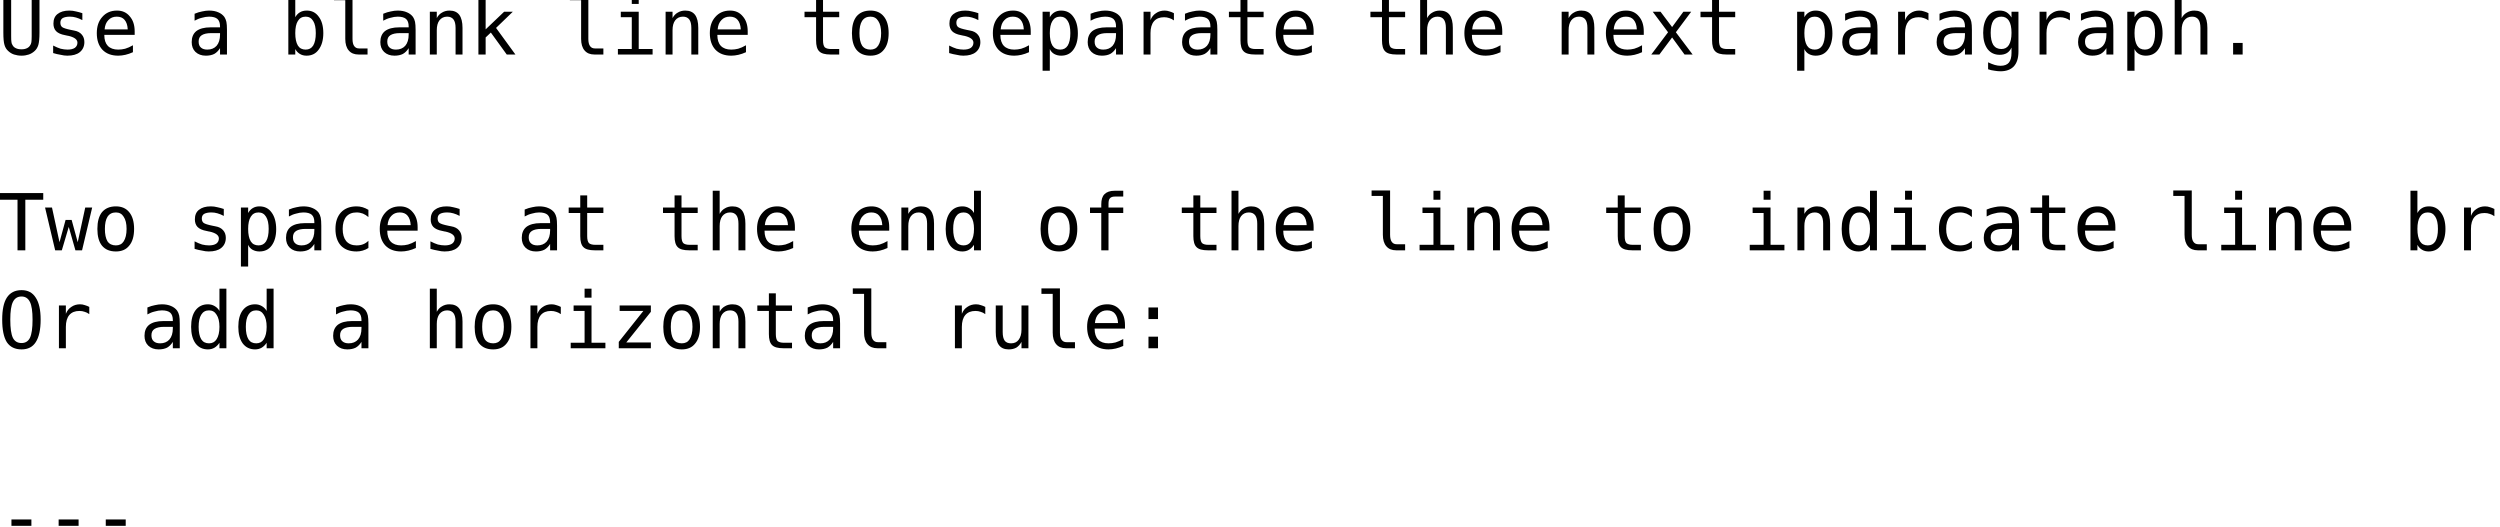
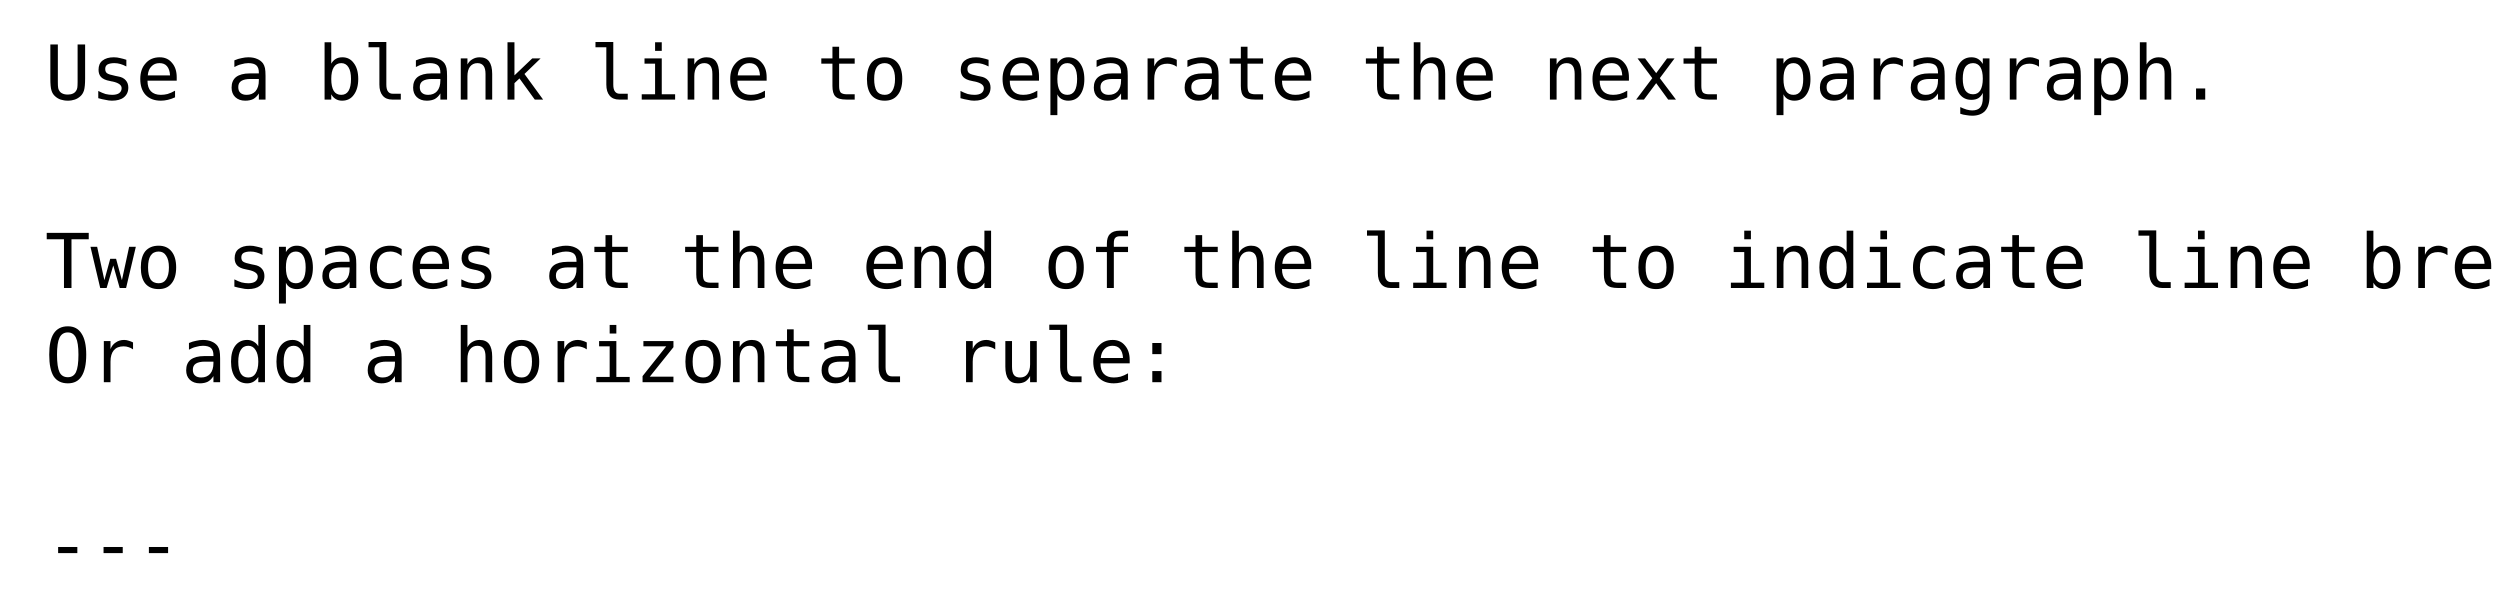
- <svg xmlns="http://www.w3.org/2000/svg" width="510.68" height="107.516" viewBox="0 0 135.117 28.447" version="1.1" id="svg8">
+ <svg xmlns="http://www.w3.org/2000/svg" width="530.68" height="127.516" viewBox="0 0 140.409 33.739" version="1.1" id="svg8">
  <defs id="defs2" />
-   <g id="layer1" transform="translate(-34.13568,-230.9324)">
+   <g id="layer1" transform="translate(-31.48985,-228.2866)">
    <text xml:space="preserve" style="font-style:normal;font-variant:normal;font-weight:normal;font-stretch:normal;font-size:4.233px;line-height:1.25;font-family:Consolas;-inkscape-font-specification:Consolas;letter-spacing:0px;word-spacing:0px;fill:#000000;fill-opacity:1;stroke:none;stroke-width:0.265" x="34.018" y="233.878" id="text821">
      <tspan x="34.018" y="233.878" style="font-style:normal;font-variant:normal;font-weight:normal;font-stretch:normal;font-family:Consolas;-inkscape-font-specification:Consolas;stroke-width:0.265" id="tspan885">Use a blank line to separate the next paragraph.</tspan>
      <tspan x="34.018" y="239.17" style="font-style:normal;font-variant:normal;font-weight:normal;font-stretch:normal;font-family:Consolas;-inkscape-font-specification:Consolas;stroke-width:0.265" id="tspan931" />
      <tspan x="34.018" y="244.461" style="font-style:normal;font-variant:normal;font-weight:normal;font-stretch:normal;font-family:Consolas;-inkscape-font-specification:Consolas;stroke-width:0.265" id="tspan933">Two spaces at the end of the line to indicate line break.  </tspan>
      <tspan x="34.018" y="249.753" style="font-style:normal;font-variant:normal;font-weight:normal;font-stretch:normal;font-family:Consolas;-inkscape-font-specification:Consolas;stroke-width:0.265" id="tspan935">Or add a horizontal rule:</tspan>
      <tspan x="34.018" y="255.045" style="font-style:normal;font-variant:normal;font-weight:normal;font-stretch:normal;font-family:Consolas;-inkscape-font-specification:Consolas;stroke-width:0.265" id="tspan937" />
      <tspan x="34.018" y="260.336" style="font-style:normal;font-variant:normal;font-weight:normal;font-stretch:normal;font-family:Consolas;-inkscape-font-specification:Consolas;stroke-width:0.265" id="tspan939">---</tspan>
    </text>
  </g>
</svg>
